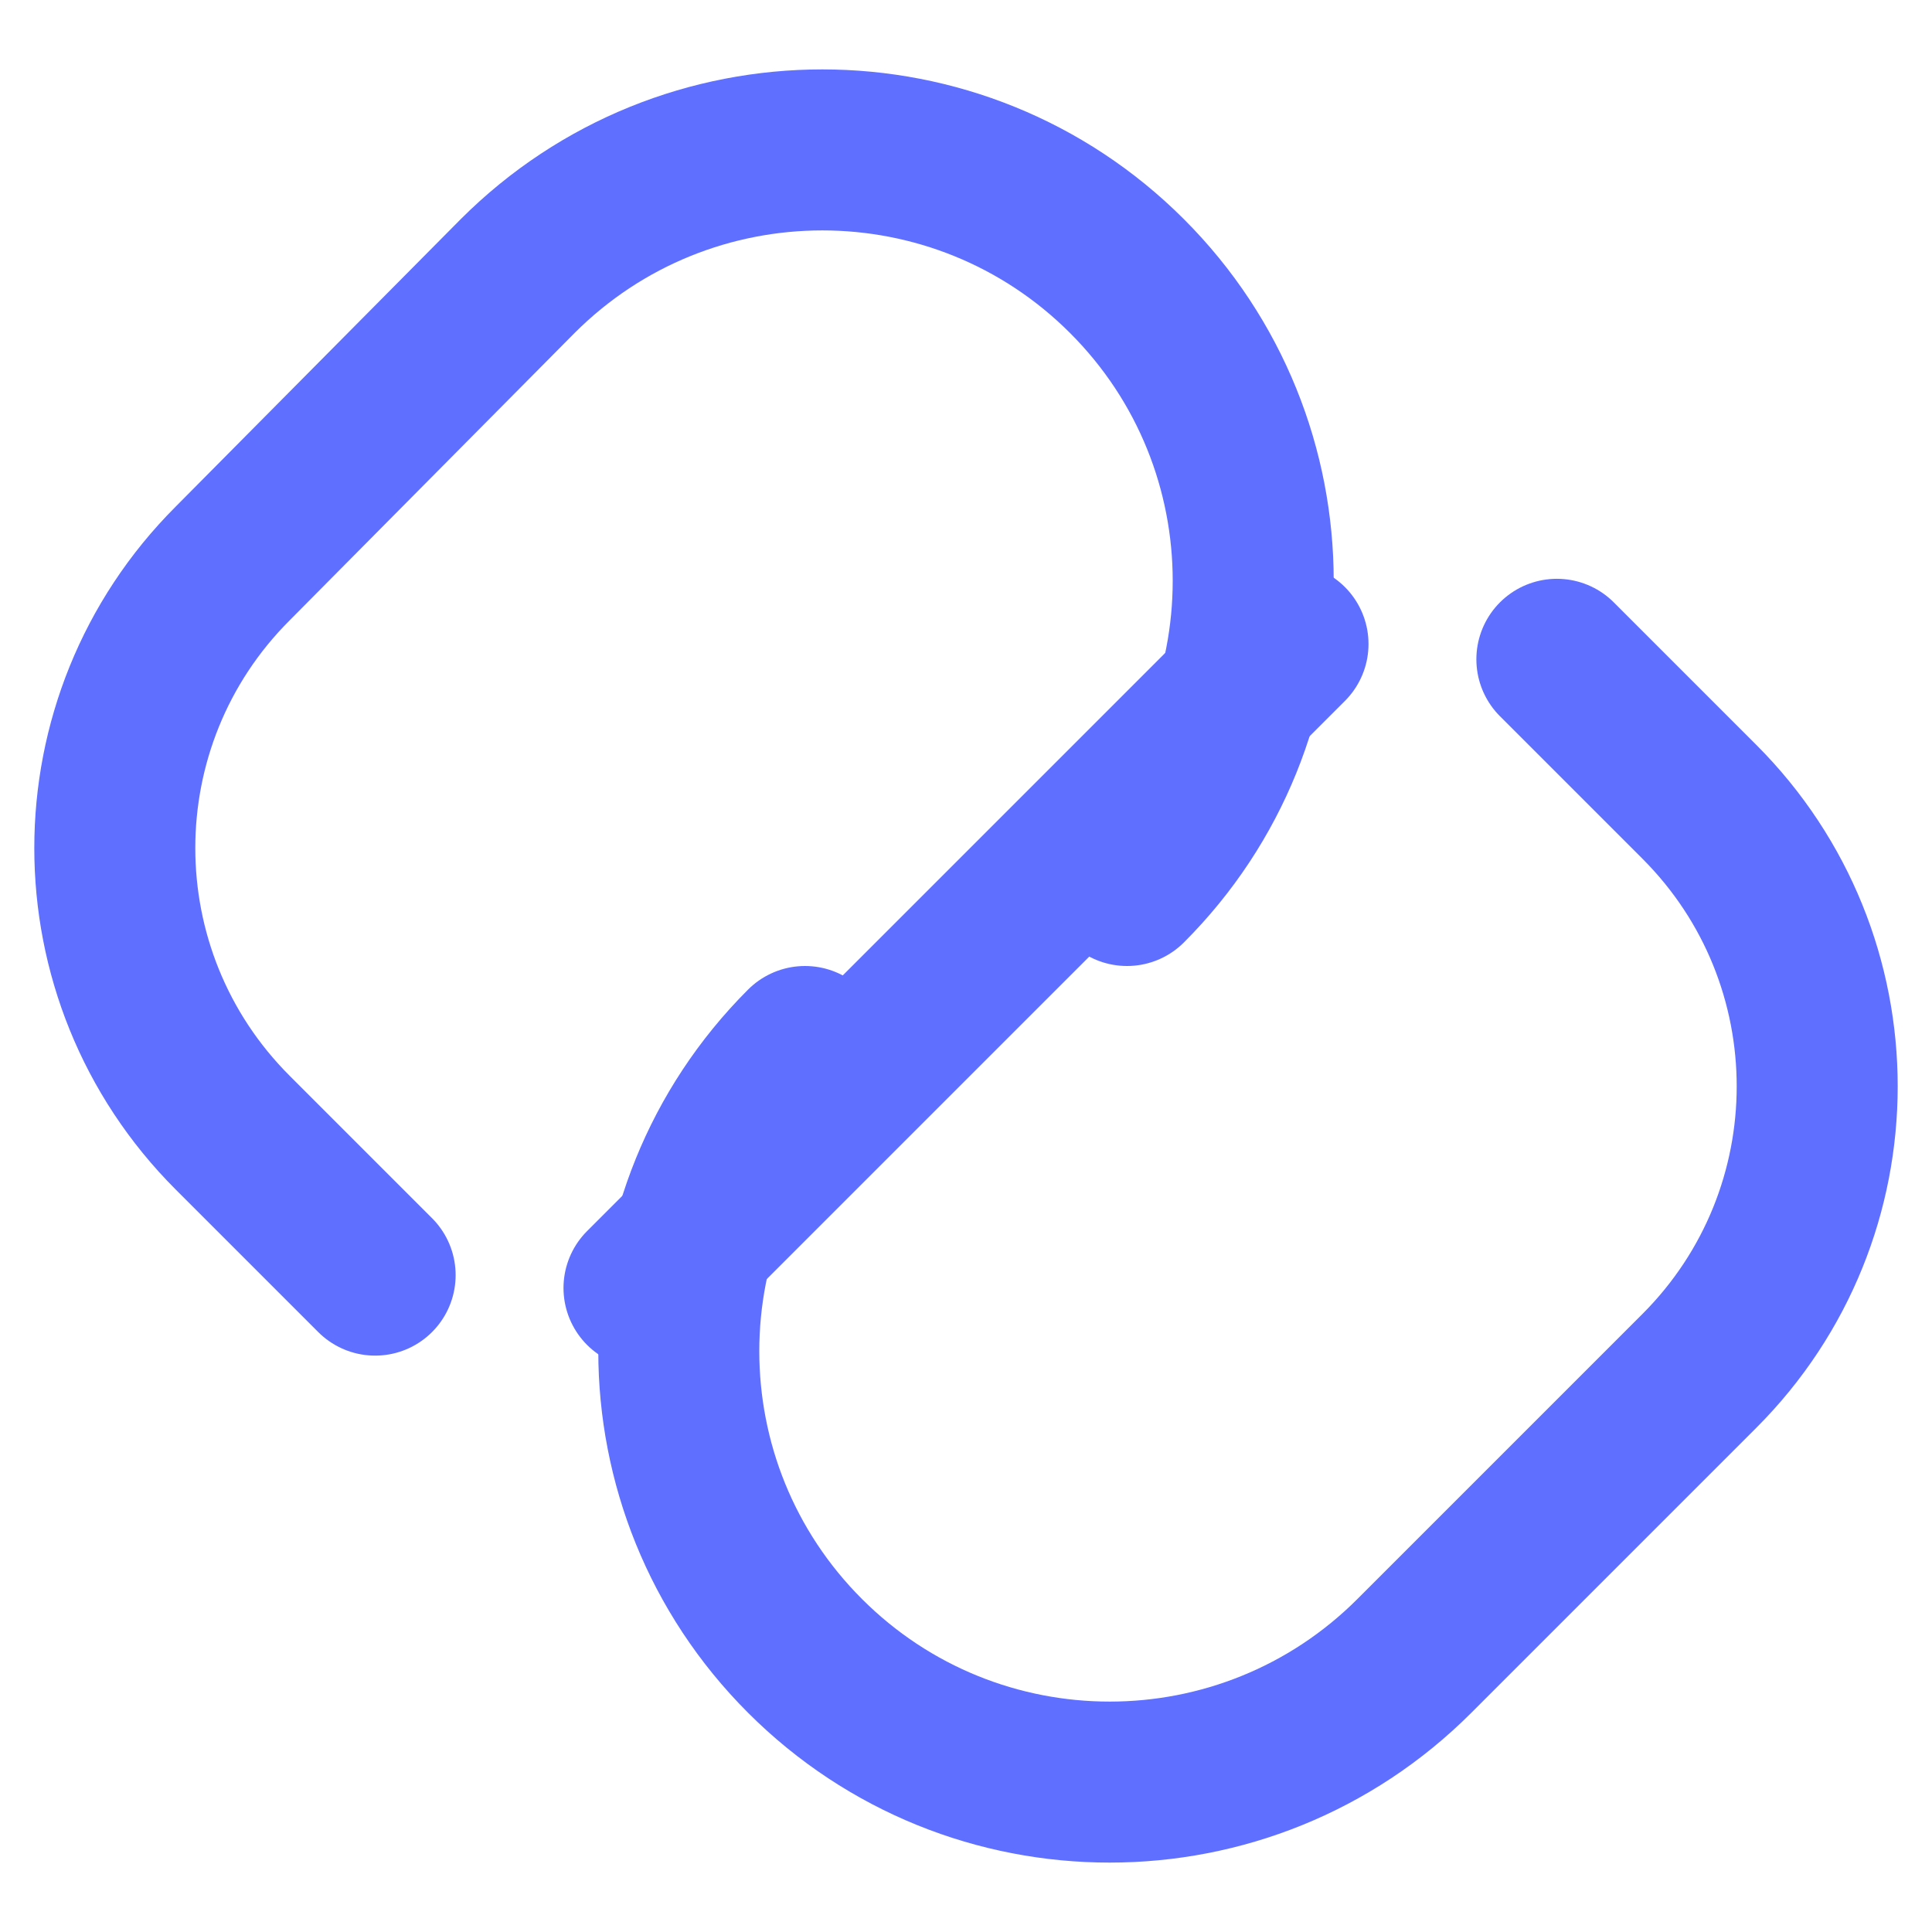
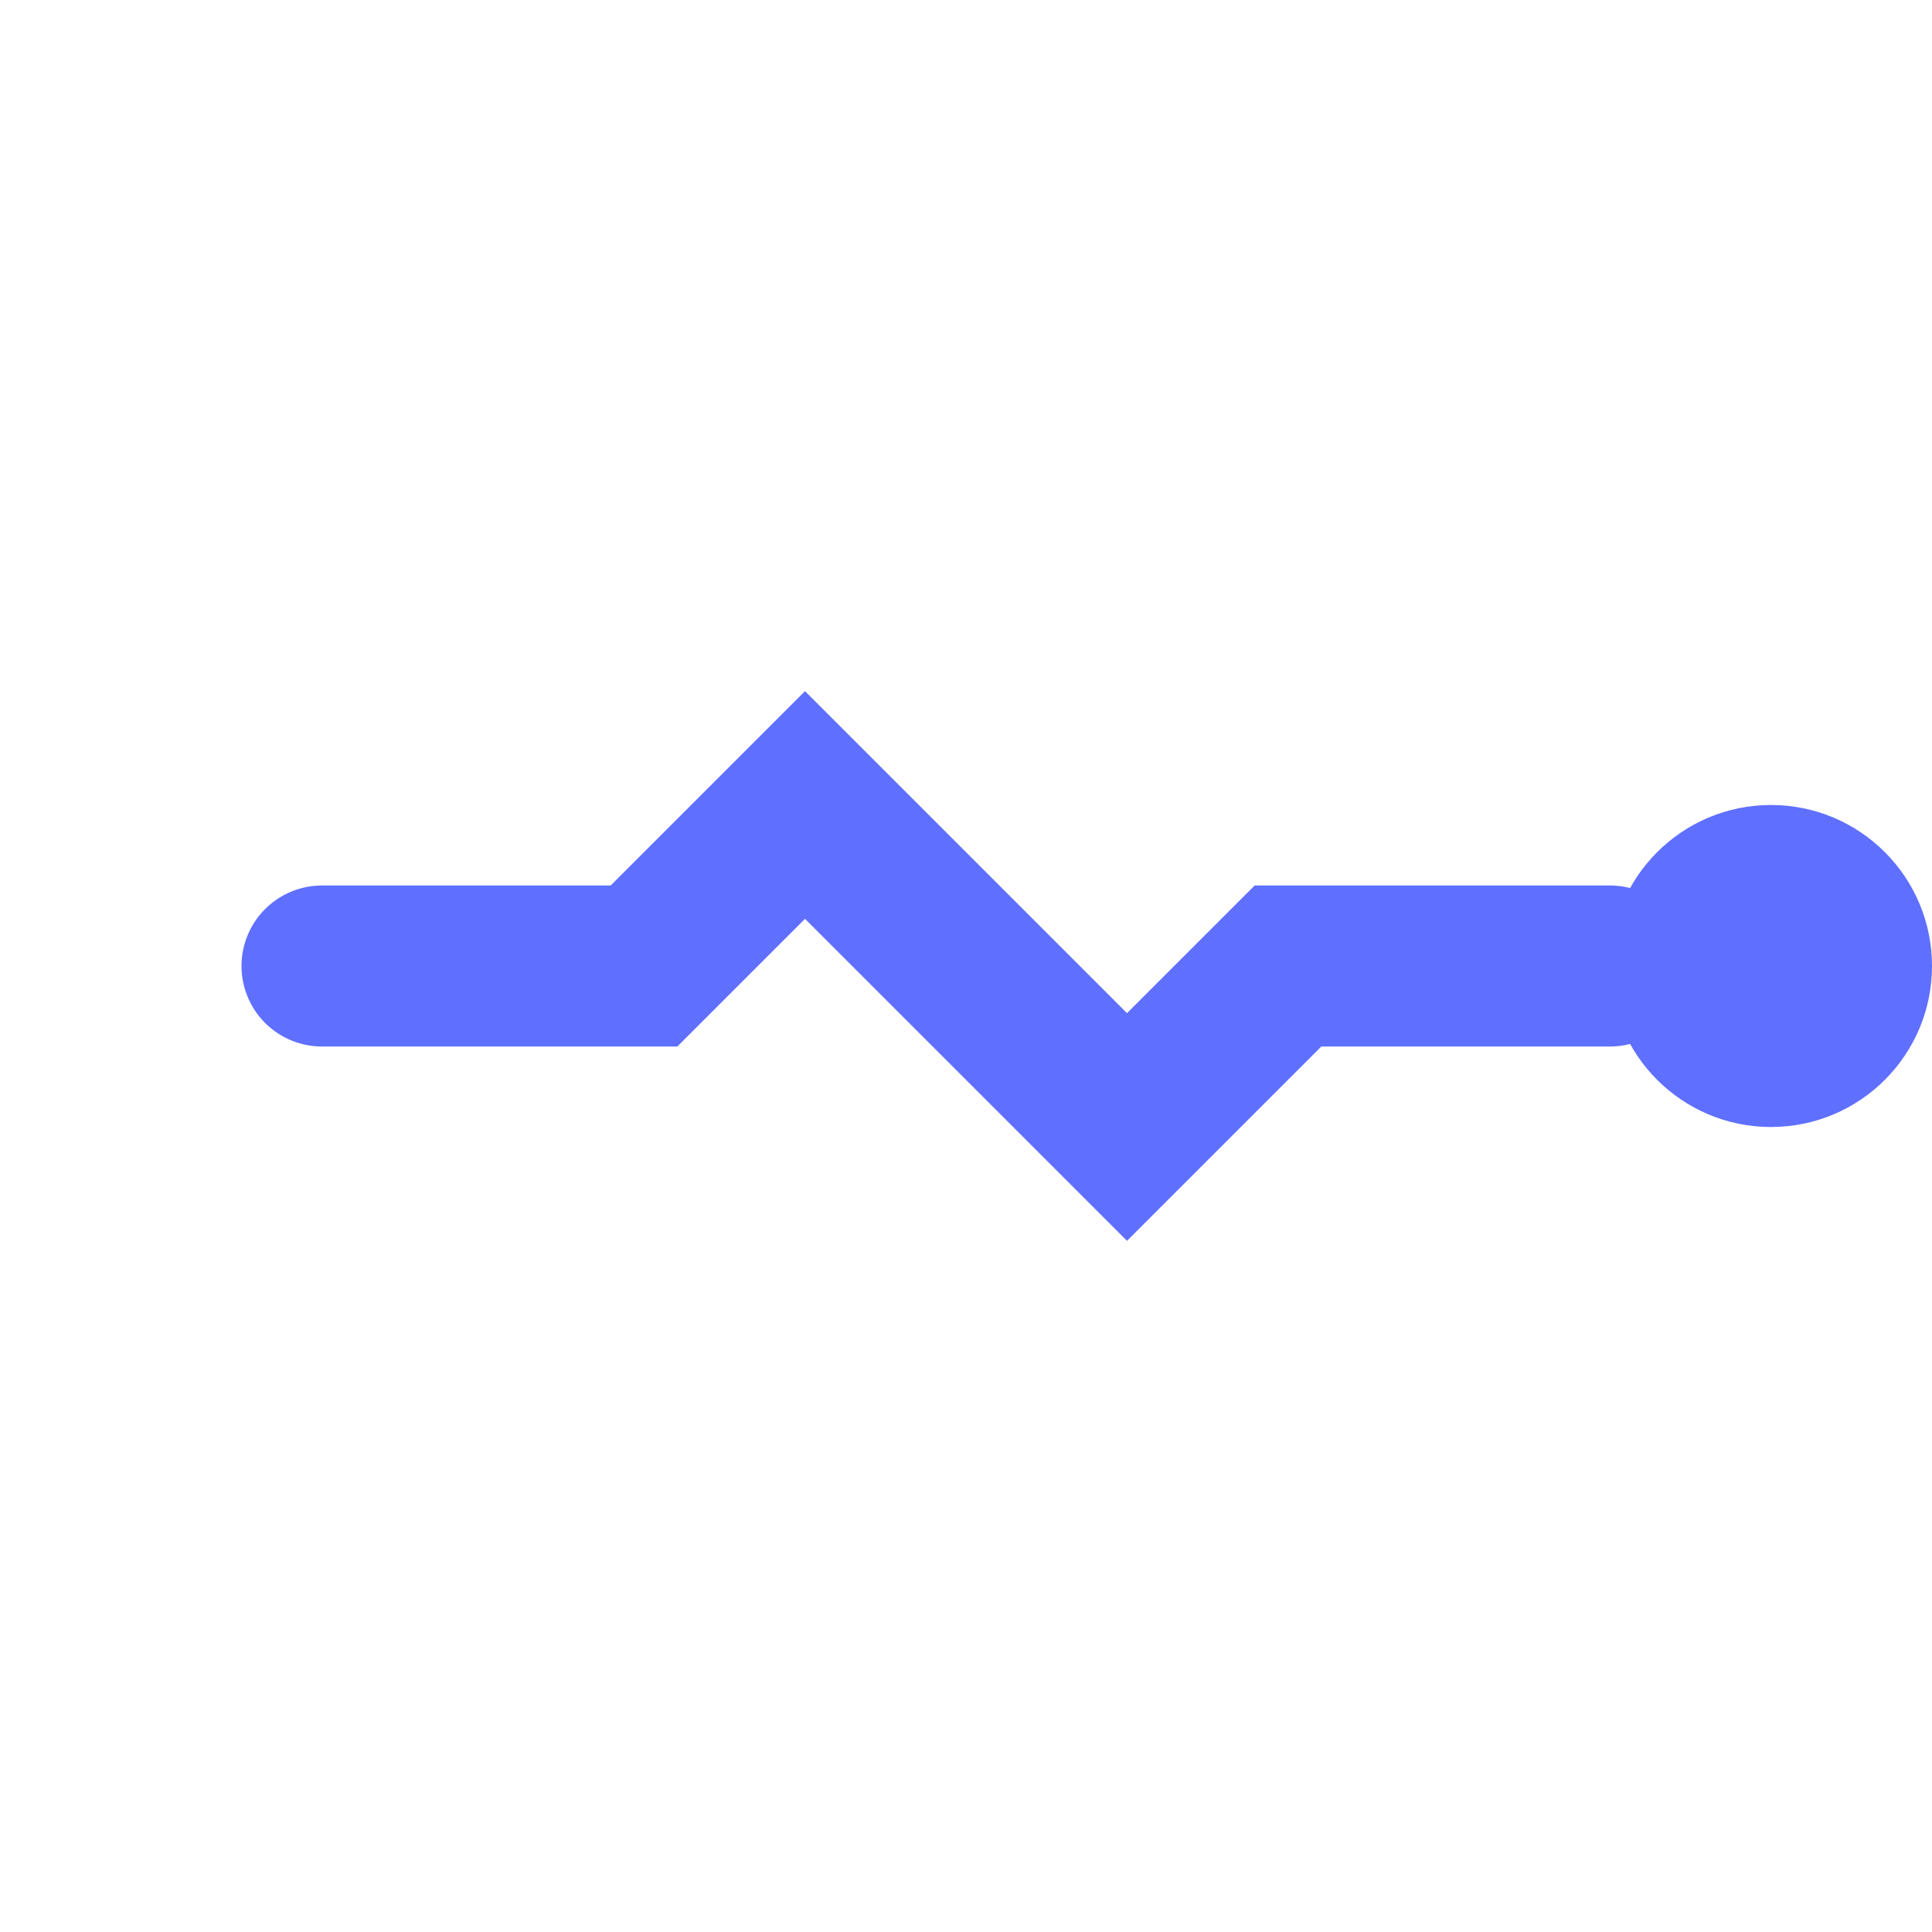
- <svg width="20" height="20" viewBox="0 0 24 24" fill="none" stroke="#5F6FFF" stroke-width="2" stroke-linecap="round" stroke-linejoin="round" style="margin-right: 6px;">
-   <path d="M10 13a5 5 0 0 0 7.57 7.57l3.54-3.54a5 5 0 0 0 0-7.07l-1.77-1.77" />
-   <path d="M14 11a5 5 0 0 0-7.57-7.57L2.89 7a5 5 0 0 0 0 7.07l1.77 1.77" />
-   <line x1="8" y1="16" x2="16" y2="8" />
+ <svg xmlns="http://www.w3.org/2000/svg" width="24" height="24" viewBox="0 0 24 24" fill="none">
+   <path d="M4 12 L8 12 L10 10 L14 14 L16 12 L20 12" stroke="#5F6FFF" stroke-width="2" stroke-linecap="round" />
+   <circle cx="22" cy="12" r="2" fill="#5F6FFF" />
</svg>
